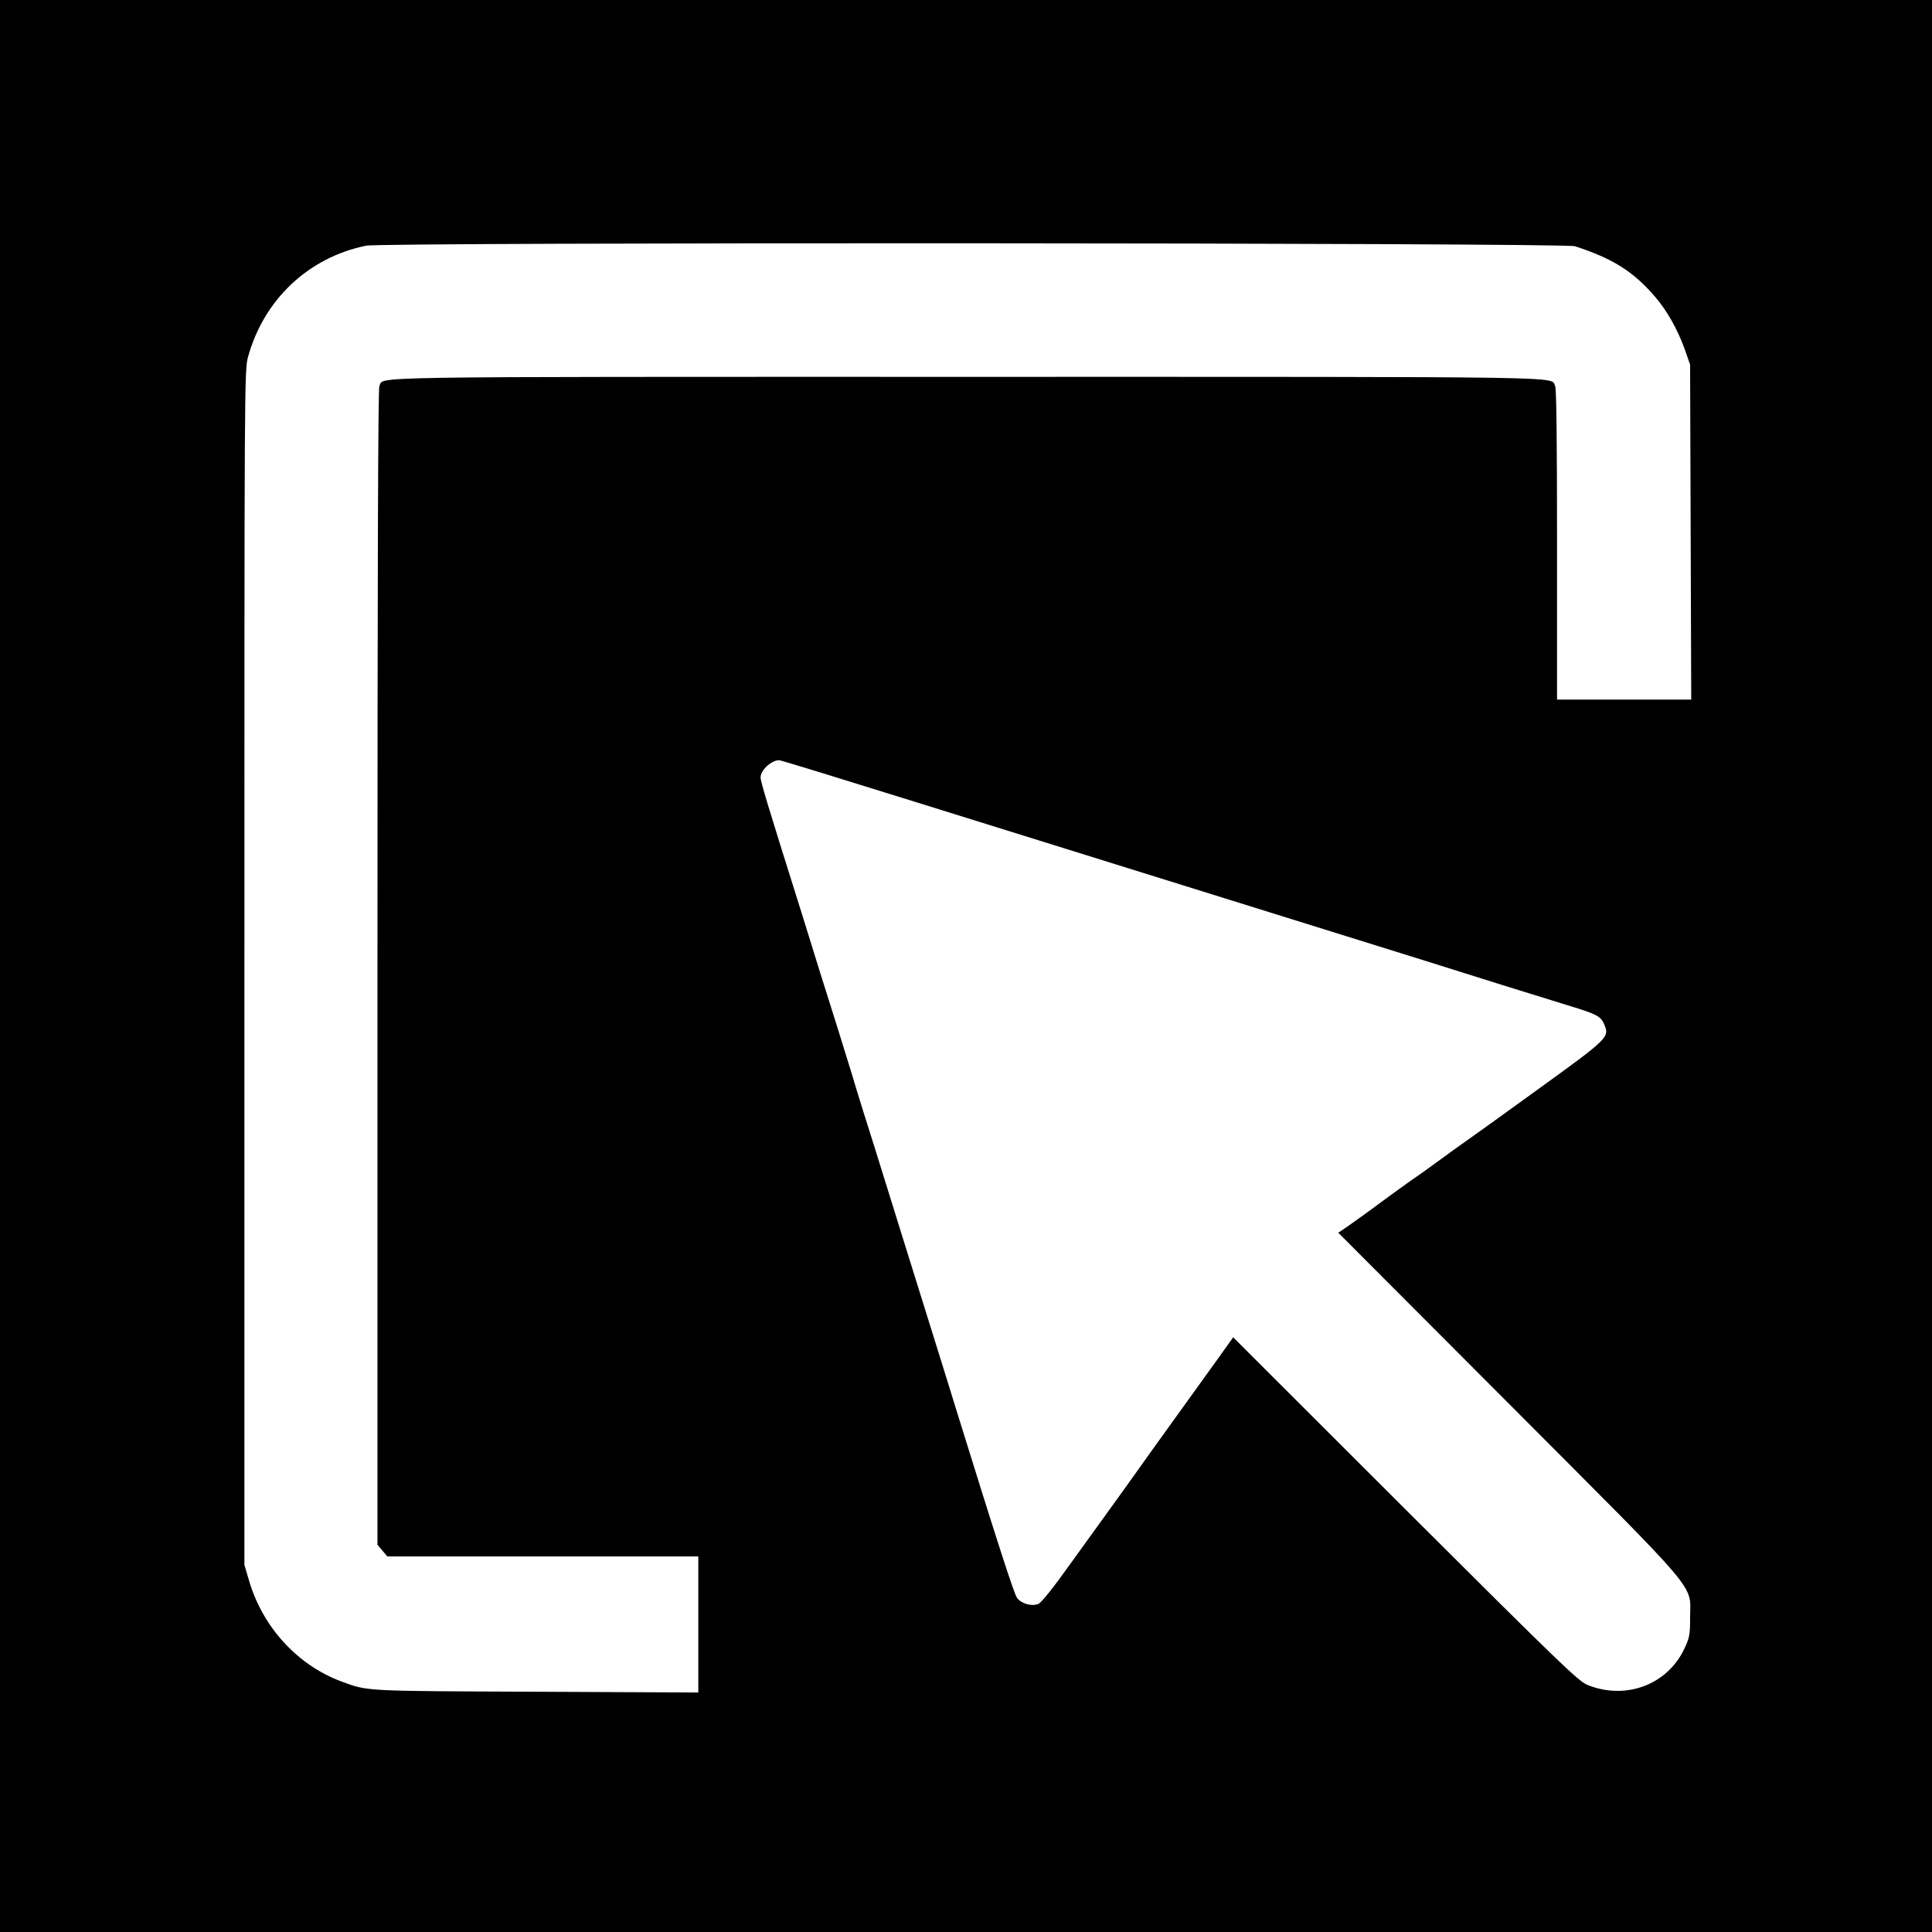
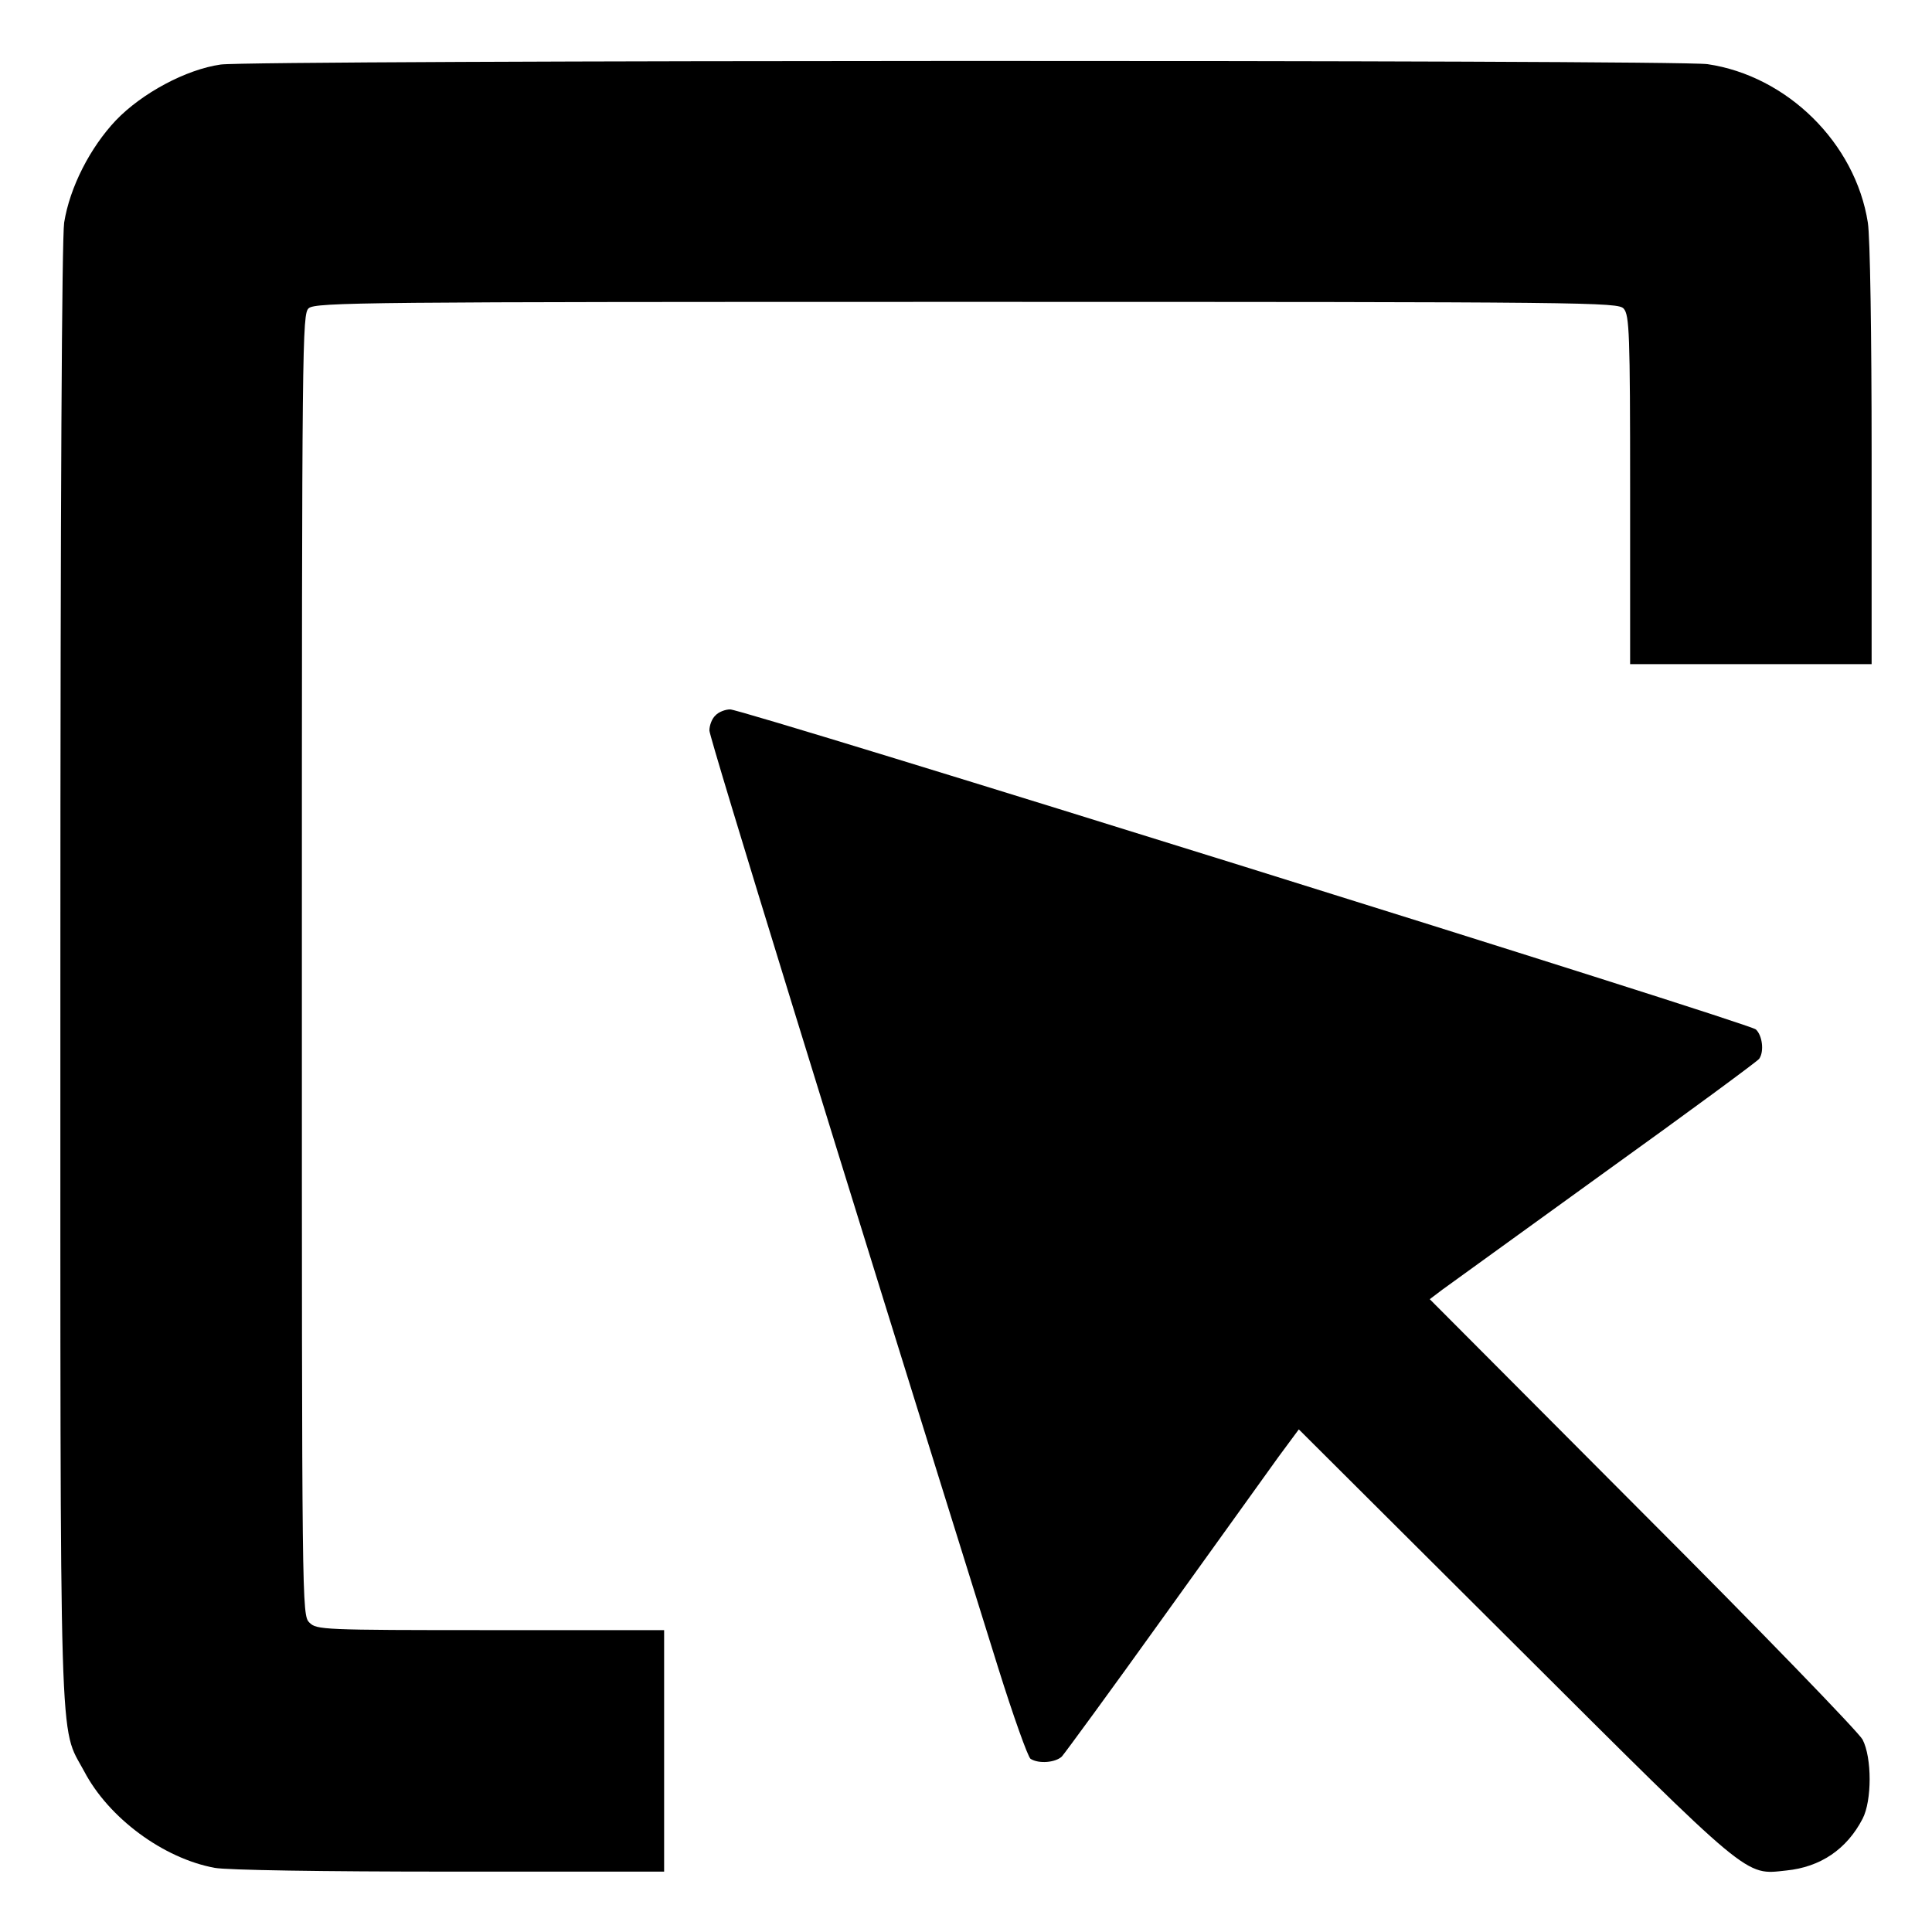
- <svg xmlns="http://www.w3.org/2000/svg" version="1.0" width="16pt" height="16pt" viewBox="0 0 16 16" preserveAspectRatio="xMidYMid meet">
-   <g transform="translate(0,16) scale(0.001563,-0.001563)" fill="#000000" stroke="none">
-     <path d="M0 5120 l0 -5120 5120 0 5120 0 0 5120 0 5120 -5120 0 -5120 0 0 -5120z m8345 3812 c202 -66 308 -133 423 -266 65 -75 121 -175 159 -281 l28 -80 3 -887 3 -888 -356 0 -355 0 0 821 c0 543 -3 827 -10 840 -29 52 178 49 -3115 49 -3293 0 -3086 3 -3115 -49 -7 -14 -10 -1000 -10 -3080 l0 -3059 26 -31 26 -31 824 0 824 0 0 -361 0 -360 -857 4 c-920 4 -892 2 -1033 54 -235 87 -420 290 -492 540 l-23 78 0 3165 c0 3092 0 3167 19 3235 84 305 321 528 626 590 96 19 6346 16 6405 -3z m-3483 -2948 c398 -124 1142 -356 1653 -515 1127 -351 1149 -358 1450 -453 132 -41 293 -91 358 -111 135 -41 160 -54 177 -96 29 -68 24 -73 -355 -347 -193 -140 -366 -264 -385 -277 -19 -13 -75 -53 -125 -90 -49 -36 -117 -85 -150 -107 -33 -23 -109 -78 -170 -123 -60 -45 -136 -99 -167 -121 l-57 -39 903 -905 c1036 -1039 961 -950 961 -1135 0 -91 -3 -106 -31 -165 -91 -192 -313 -273 -515 -190 -48 21 -150 119 -965 932 l-910 909 -95 -133 c-53 -73 -155 -216 -229 -318 -73 -102 -148 -205 -165 -230 -17 -25 -71 -99 -118 -165 -48 -66 -157 -218 -244 -338 -103 -145 -165 -222 -182 -229 -36 -14 -90 2 -112 32 -16 21 -105 297 -334 1035 -18 61 -91 292 -160 515 -70 223 -160 513 -201 645 -41 132 -93 299 -116 370 -22 72 -49 157 -58 190 -10 33 -46 148 -79 255 -34 107 -77 245 -96 305 -19 61 -59 191 -90 290 -195 620 -225 720 -225 743 0 37 55 89 97 91 7 1 337 -101 735 -225z" />
+ <svg xmlns="http://www.w3.org/2000/svg" version="1.0" width="512pt" height="512pt" viewBox="0 0 512 512" preserveAspectRatio="xMidYMid meet">
+   <g transform="translate(0,512) scale(0.1,-0.1)" fill="#000000" stroke="none">
+     <path d="M585 4949 c-92 -13 -209 -76 -278 -148 -68 -72 -122 -177 -137 -271 -6 -43 -10 -718 -10 -1990 0 -2122 -4 -1989 63 -2114 65 -124 210 -231 346 -256 32 -6 286 -10 622 -10 l569 0 0 320 0 320 -460 0 c-447 0 -461 1 -480 20 -20 20 -20 33 -20 1743 0 1657 1 1725 18 1740 17 16 152 17 1744 17 1658 0 1726 -1 1741 -18 15 -17 17 -65 17 -480 l0 -462 320 0 320 0 0 553 c0 321 -4 579 -10 617 -33 211 -214 389 -425 420 -87 12 -3853 11 -3940 -1z" />
+     <path d="M1896 3224 c-9 -8 -16 -26 -16 -40 0 -19 339 -1119 765 -2483 40 -128 79 -237 86 -242 22 -14 66 -10 83 6 8 9 129 174 268 368 139 194 277 385 306 426 l54 73 572 -570 c630 -628 609 -611 720 -599 90 9 160 56 202 137 25 48 25 162 0 210 -10 19 -272 290 -583 601 l-564 566 33 25 c18 13 213 154 433 313 220 158 403 293 407 299 14 20 8 63 -9 78 -21 18 -2682 848 -2718 848 -13 0 -31 -7 -39 -16z" />
  </g>
</svg>
